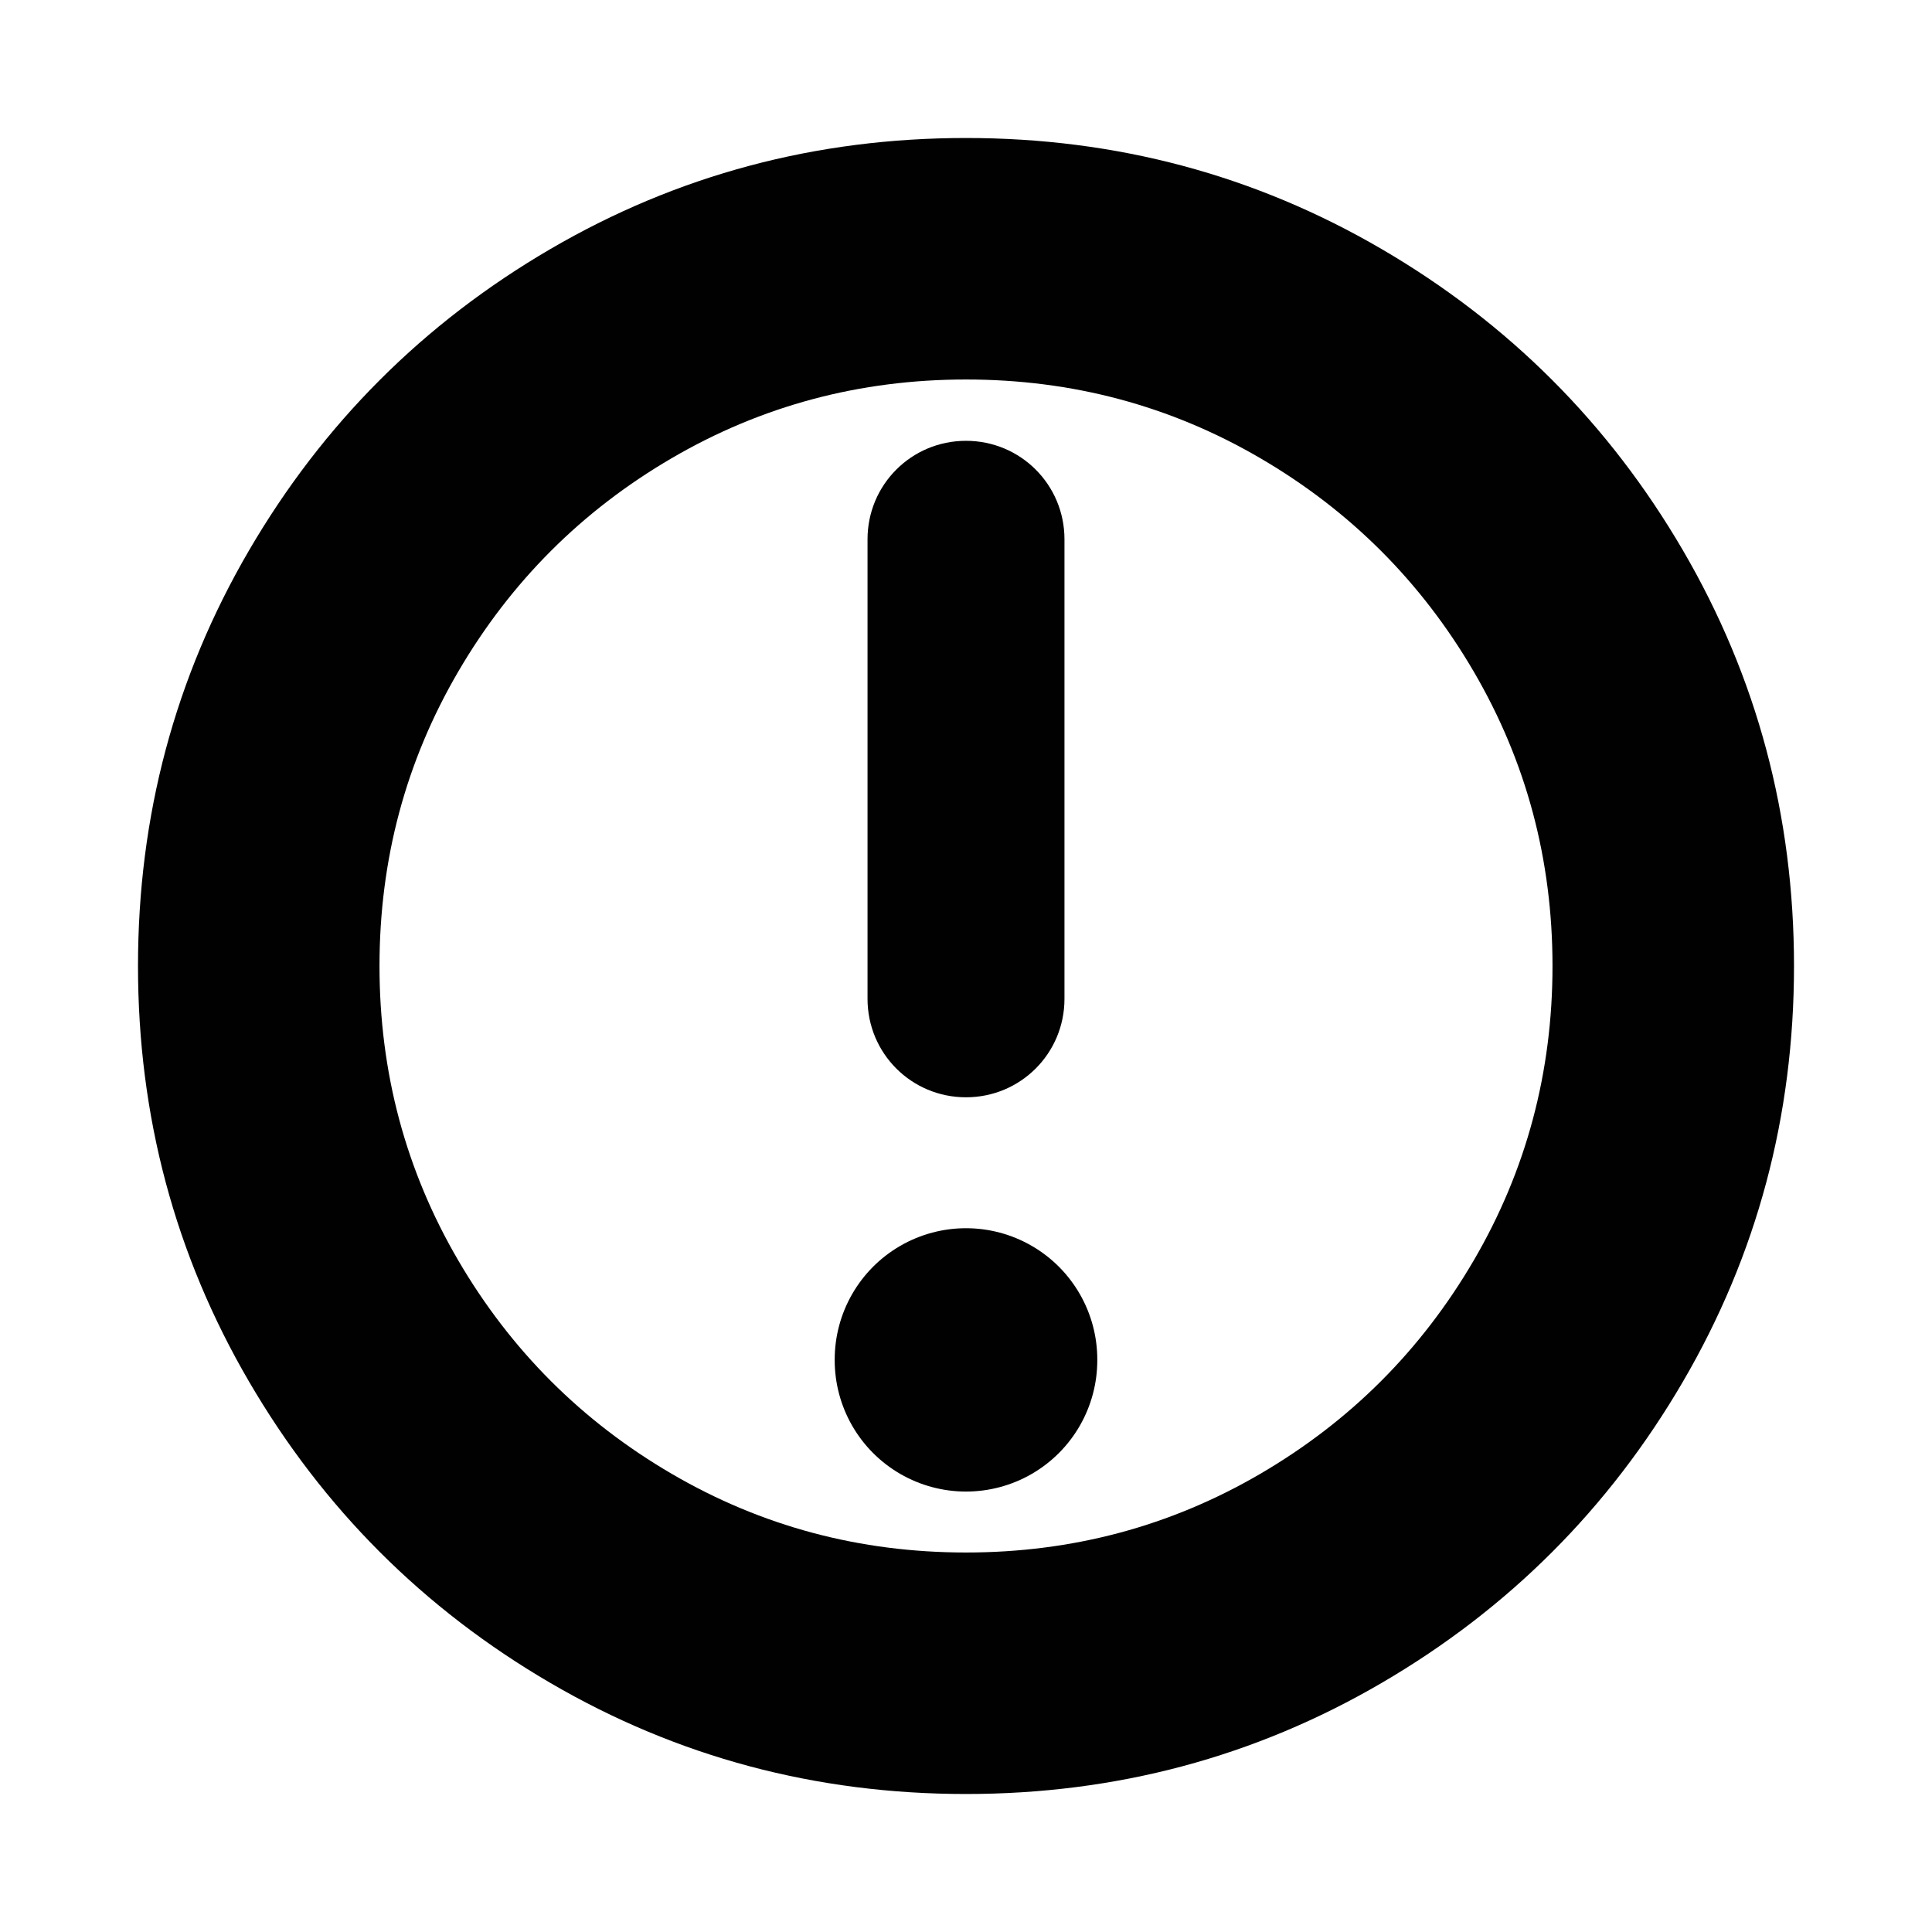
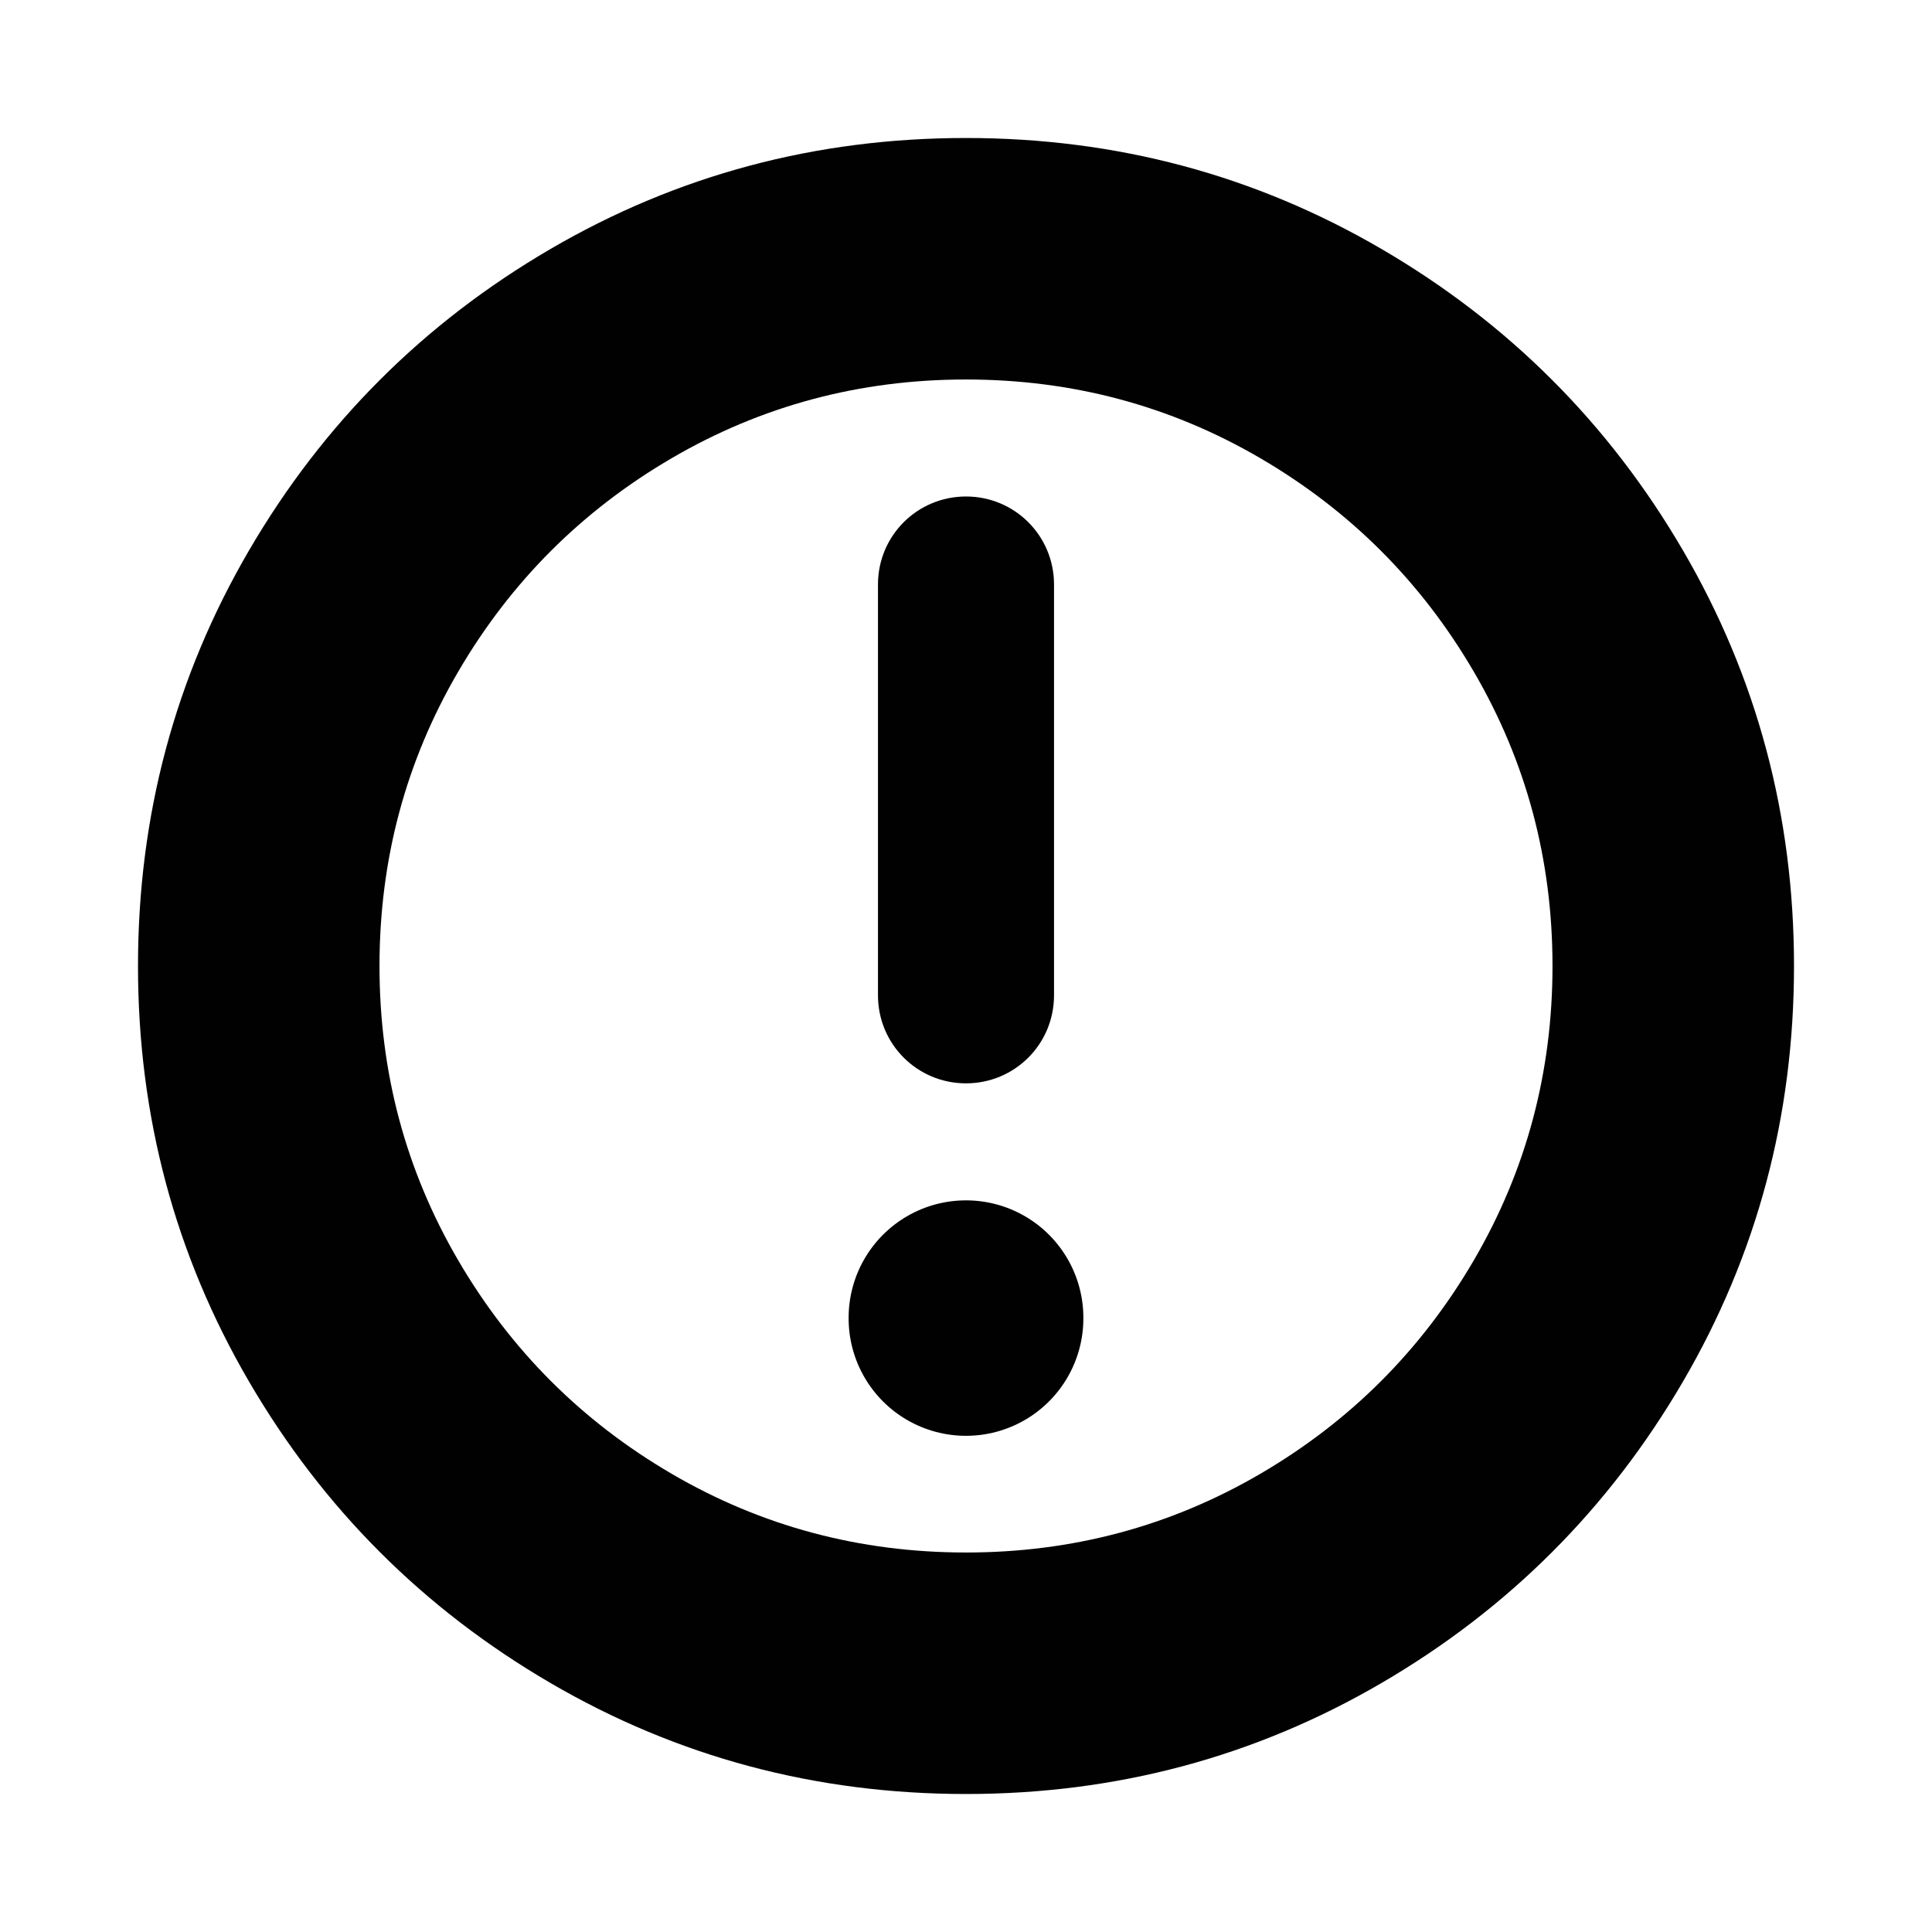
<svg xmlns="http://www.w3.org/2000/svg" width="1792" height="1792" viewBox="0 0 1792 1792" version="1.1">
  <path style="fill:#010101" d="M 896 128 C 756.667 128 628.167 162.333 510.5 231 C 392.833 299.667 299.667 392.833 231 510.5 C 162.333 628.167 128 756.667 128 896 C 128 1035.333 162.333 1163.833 231 1281.5 C 299.667 1399.167 392.833 1492.333 510.5 1561 C 628.167 1629.667 756.667 1664 896 1664 C 1035.333 1664 1163.833 1629.667 1281.5 1561 C 1399.167 1492.333 1492.333 1399.167 1561 1281.5 C 1629.667 1163.833 1664 1035.333 1664 896 C 1664 756.667 1629.667 628.167 1561 510.5 C 1492.333 392.833 1399.167 299.667 1281.5 231 C 1163.833 162.333 1035.333 128 896 128 z M 896 352 C 994.667 352 1085.667 376.333 1169 425 C 1252.333 473.667 1318.333 539.667 1367 623 C 1415.667 706.333 1440 797.333 1440 896 C 1440 994.667 1415.667 1085.667 1367 1169 C 1318.333 1252.333 1252.333 1318.333 1169 1367 C 1085.667 1415.667 994.667 1440 896 1440 C 797.333 1440 706.333 1415.667 623 1367 C 539.667 1318.333 473.667 1252.333 425 1169 C 376.333 1085.667 352 994.667 352 896 C 352 797.333 376.333 706.333 425 623 C 473.667 539.667 539.667 473.667 623 425 C 706.333 376.333 797.333 352 896 352 z " />
-   <path style="fill:#010101;fill-opacity:1;stroke-width:3.806" d="m 896,408.873 c 50.615,0 91.336,40.721 91.336,91.336 v 426.236 c 0,50.616 -40.721,91.336 -91.336,91.336 -50.616,0 -91.336,-40.721 -91.336,-91.336 V 500.21 c 0,-50.615 40.721,-91.336 91.336,-91.336 z M 774.218,1261.345 a 121.782,121.782 0 1 1 243.563,0 121.782,121.782 0 1 1 -243.563,0 z" />
+   <path style="fill:#010101;fill-opacity:1;stroke-width:3.402" d="m 896,460.514 c 45.247,0 81.649,36.402 81.649,81.649 v 381.03 c 0,45.247 -36.402,81.649 -81.649,81.649 -45.247,0 -81.649,-36.402 -81.649,-81.649 V 542.164 c 0,-45.247 36.402,-81.649 81.649,-81.649 z M 787.134,1222.573 a 108.866,108.866 0 1 1 217.731,0 108.866,108.866 0 1 1 -217.731,0 z" />
</svg>
